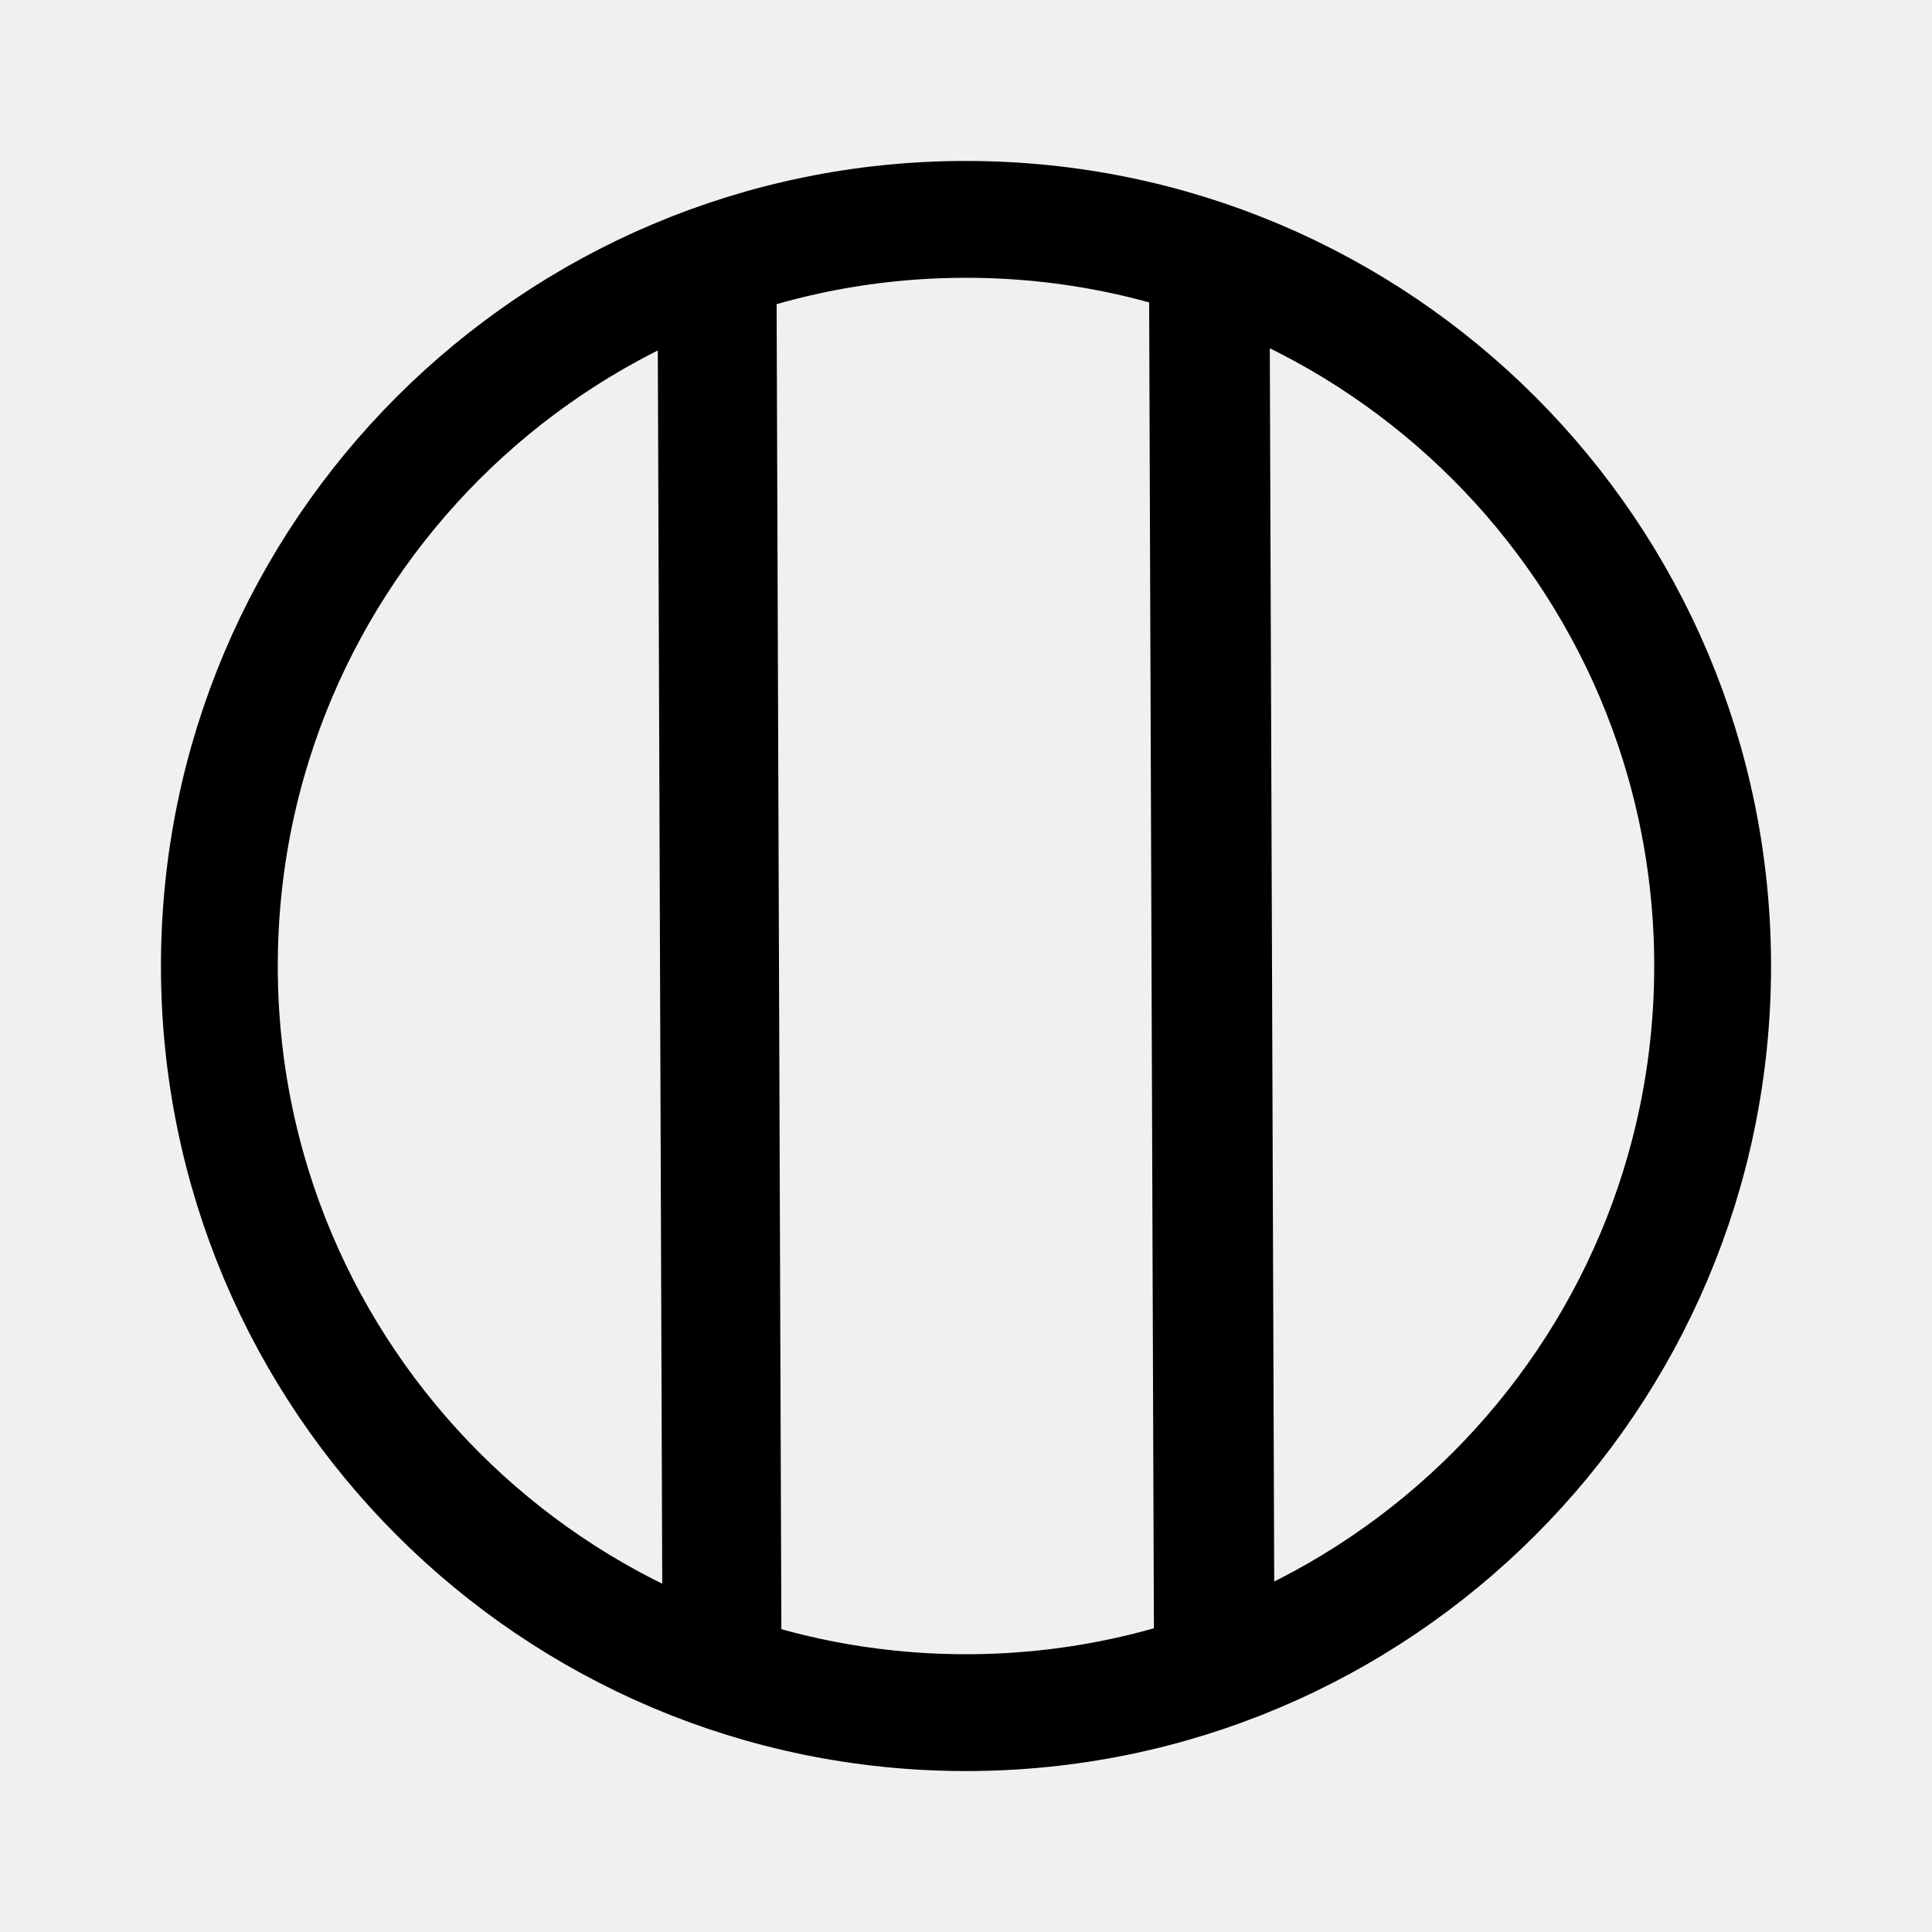
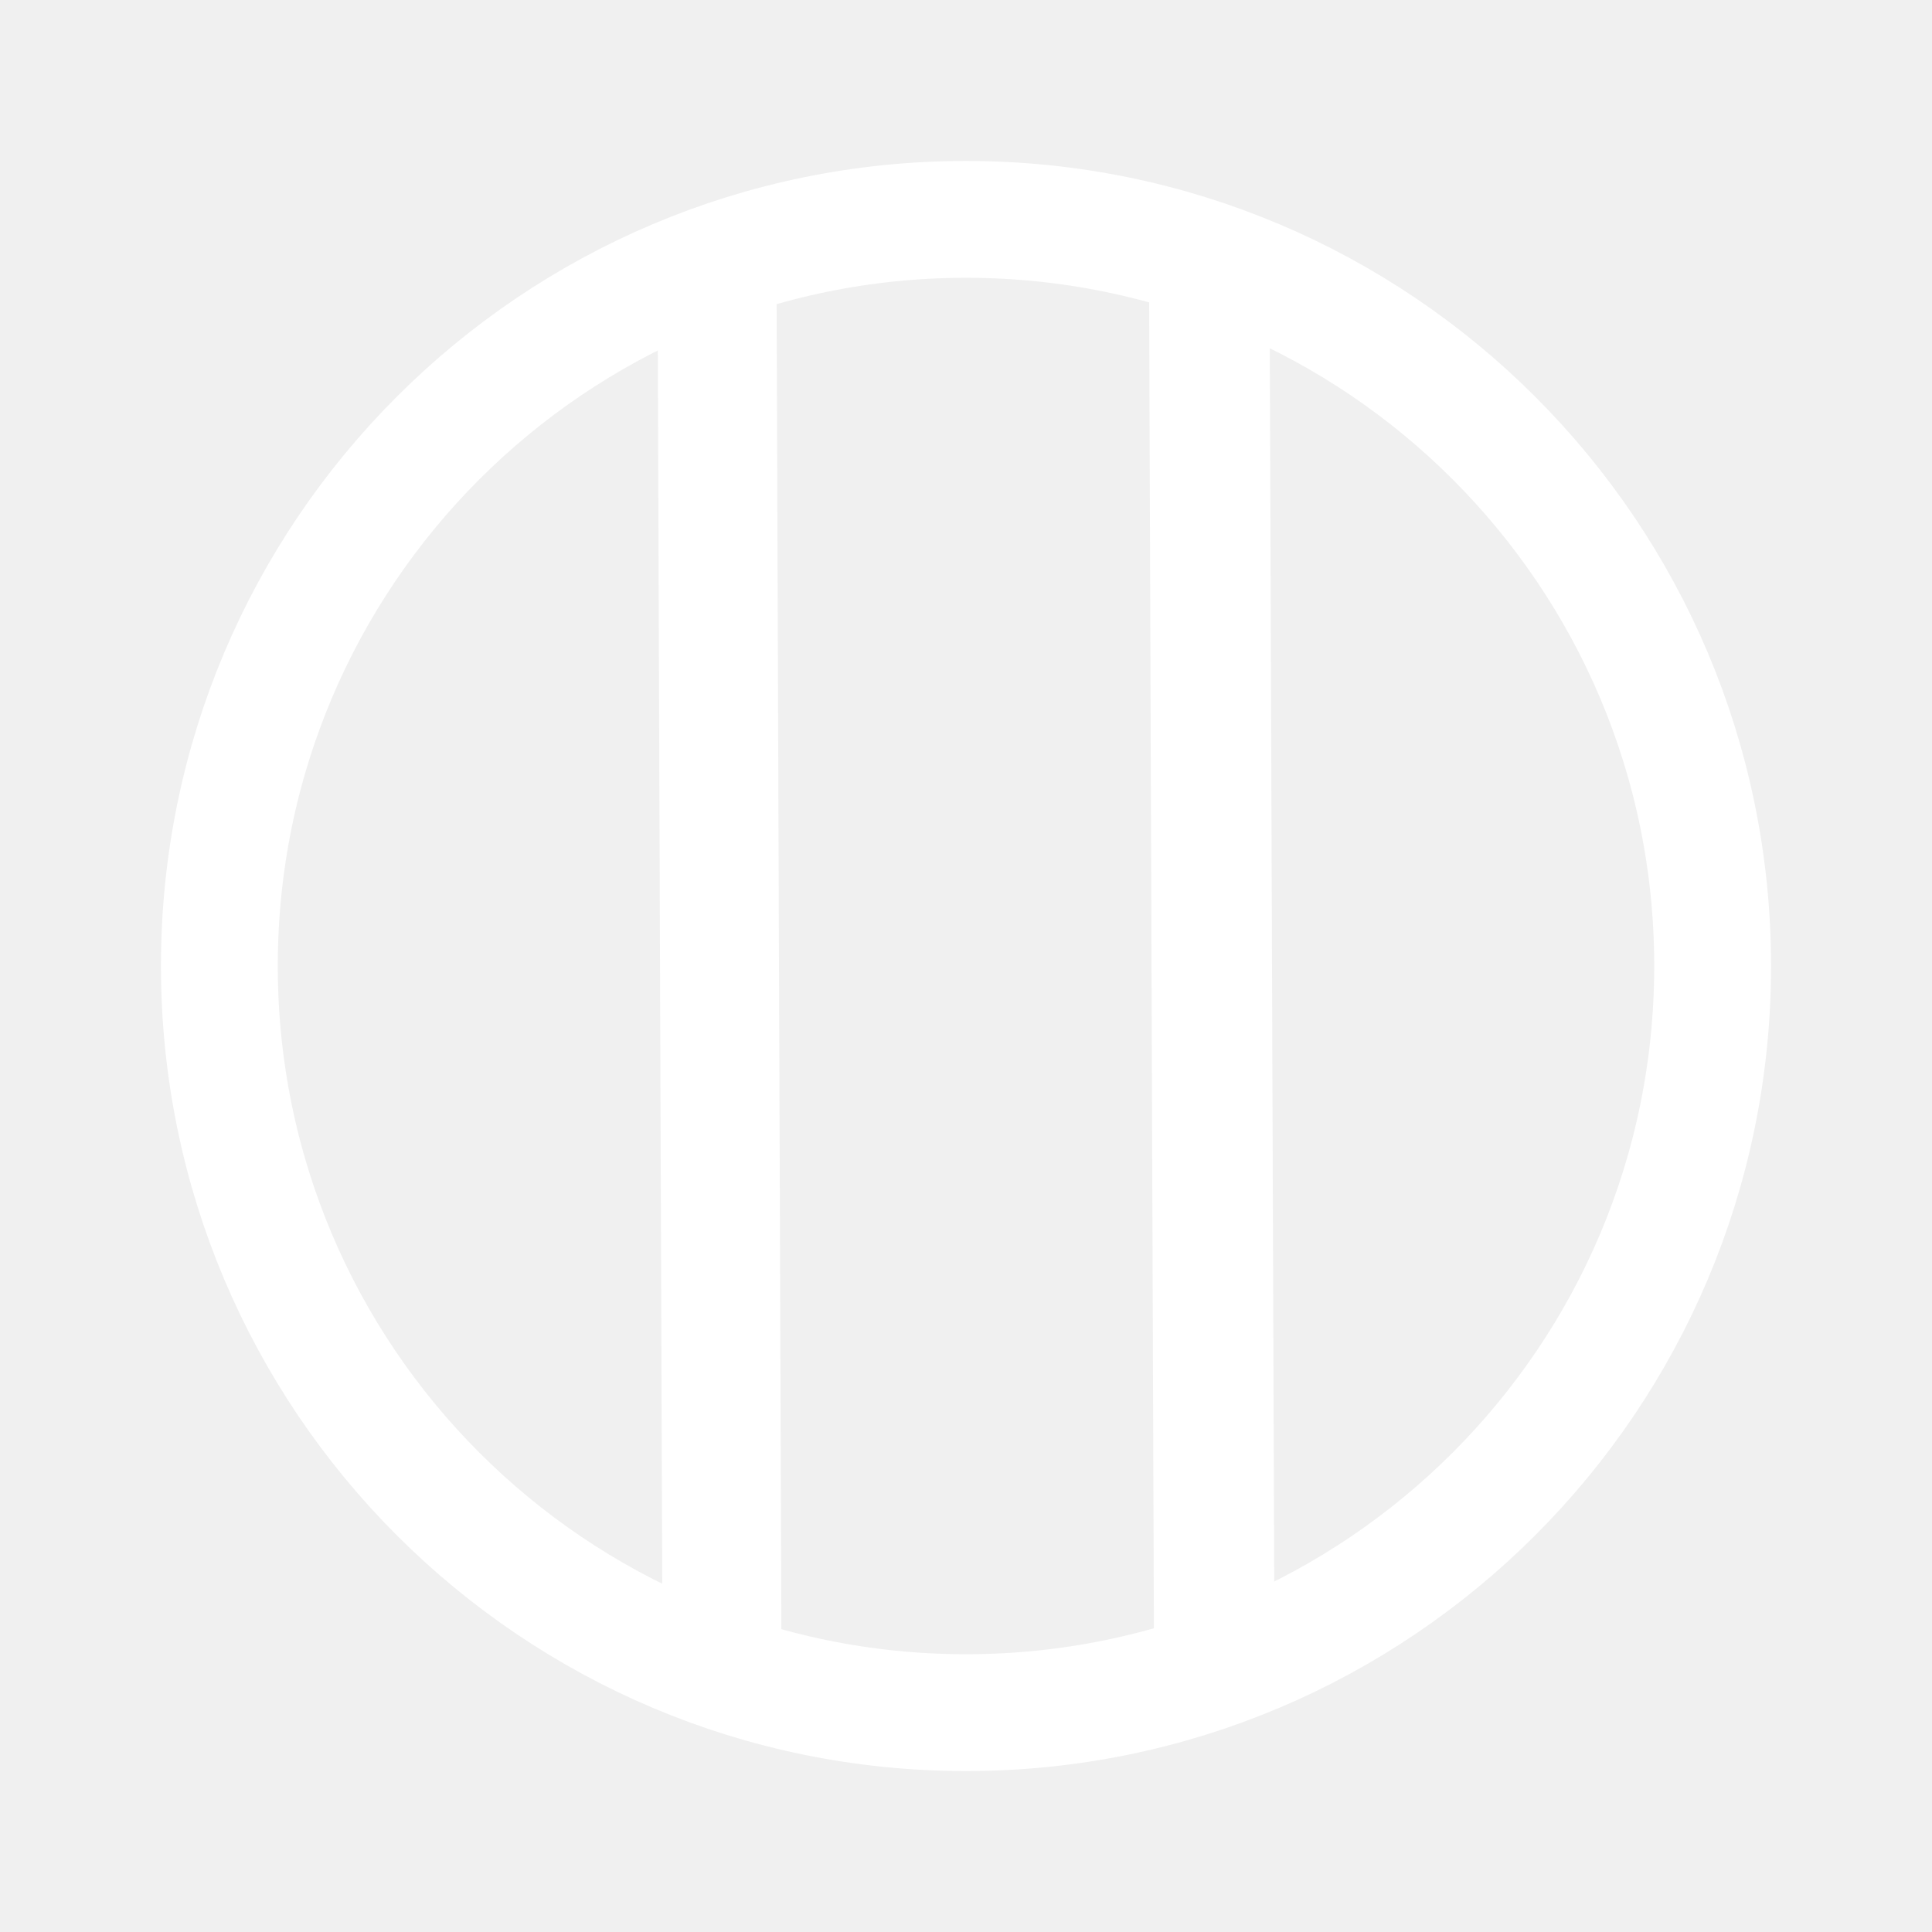
- <svg xmlns="http://www.w3.org/2000/svg" width="24" height="24" viewBox="0 0 6.35 6.35" version="1.1" id="svg1660">
-   <defs id="defs1654" />
-   <g id="layer1" transform="translate(0,-290.65)">
-     <g id="g2547">
-       <circle r="2.454" cy="293.825" cx="3.175" id="path815" style="display:inline;fill:none;fill-opacity:1;stroke:#000000;stroke-width:0.384;stroke-miterlimit:4;stroke-dasharray:none;stroke-opacity:1" />
-       <g id="g2512" style="display:inline" transform="translate(-0.01568873,290.6404)">
-         <g id="g2506">
-           <g id="g2501">
-             <path style="fill:none;stroke:#000000;stroke-width:0.391;stroke-linecap:butt;stroke-linejoin:miter;stroke-miterlimit:4;stroke-dasharray:none;stroke-opacity:1" d="m 2.372,0.804 0.017,4.744 v 0" id="path1487" />
-             <path style="fill:none;stroke:#000000;stroke-width:0.396;stroke-linecap:butt;stroke-linejoin:miter;stroke-miterlimit:4;stroke-dasharray:none;stroke-opacity:1" d="m 3.99,0.821 0.017,4.744 v 0" id="path1487-4" />
-           </g>
-         </g>
-       </g>
+ <svg xmlns="http://www.w3.org/2000/svg" width="24" height="24" viewBox="0 0 6.35 6.35">
+   <g transform="translate(0,-290.65)">
+     <circle r="2.454" cy="293.825" cx="3.175" style="fill:none;stroke:#fff;stroke-width:0.384;" />
+     <g transform="translate(-0.01568873,290.6404)">
+       <path style="fill:none;stroke:#fff;stroke-width:0.391;" d="m 2.372,0.804 0.017,4.744 v 0" />
+       <path style="fill:none;stroke:#fff;stroke-width:0.396;" d="m 3.99,0.821 0.017,4.744 v 0" />
    </g>
  </g>
</svg>
